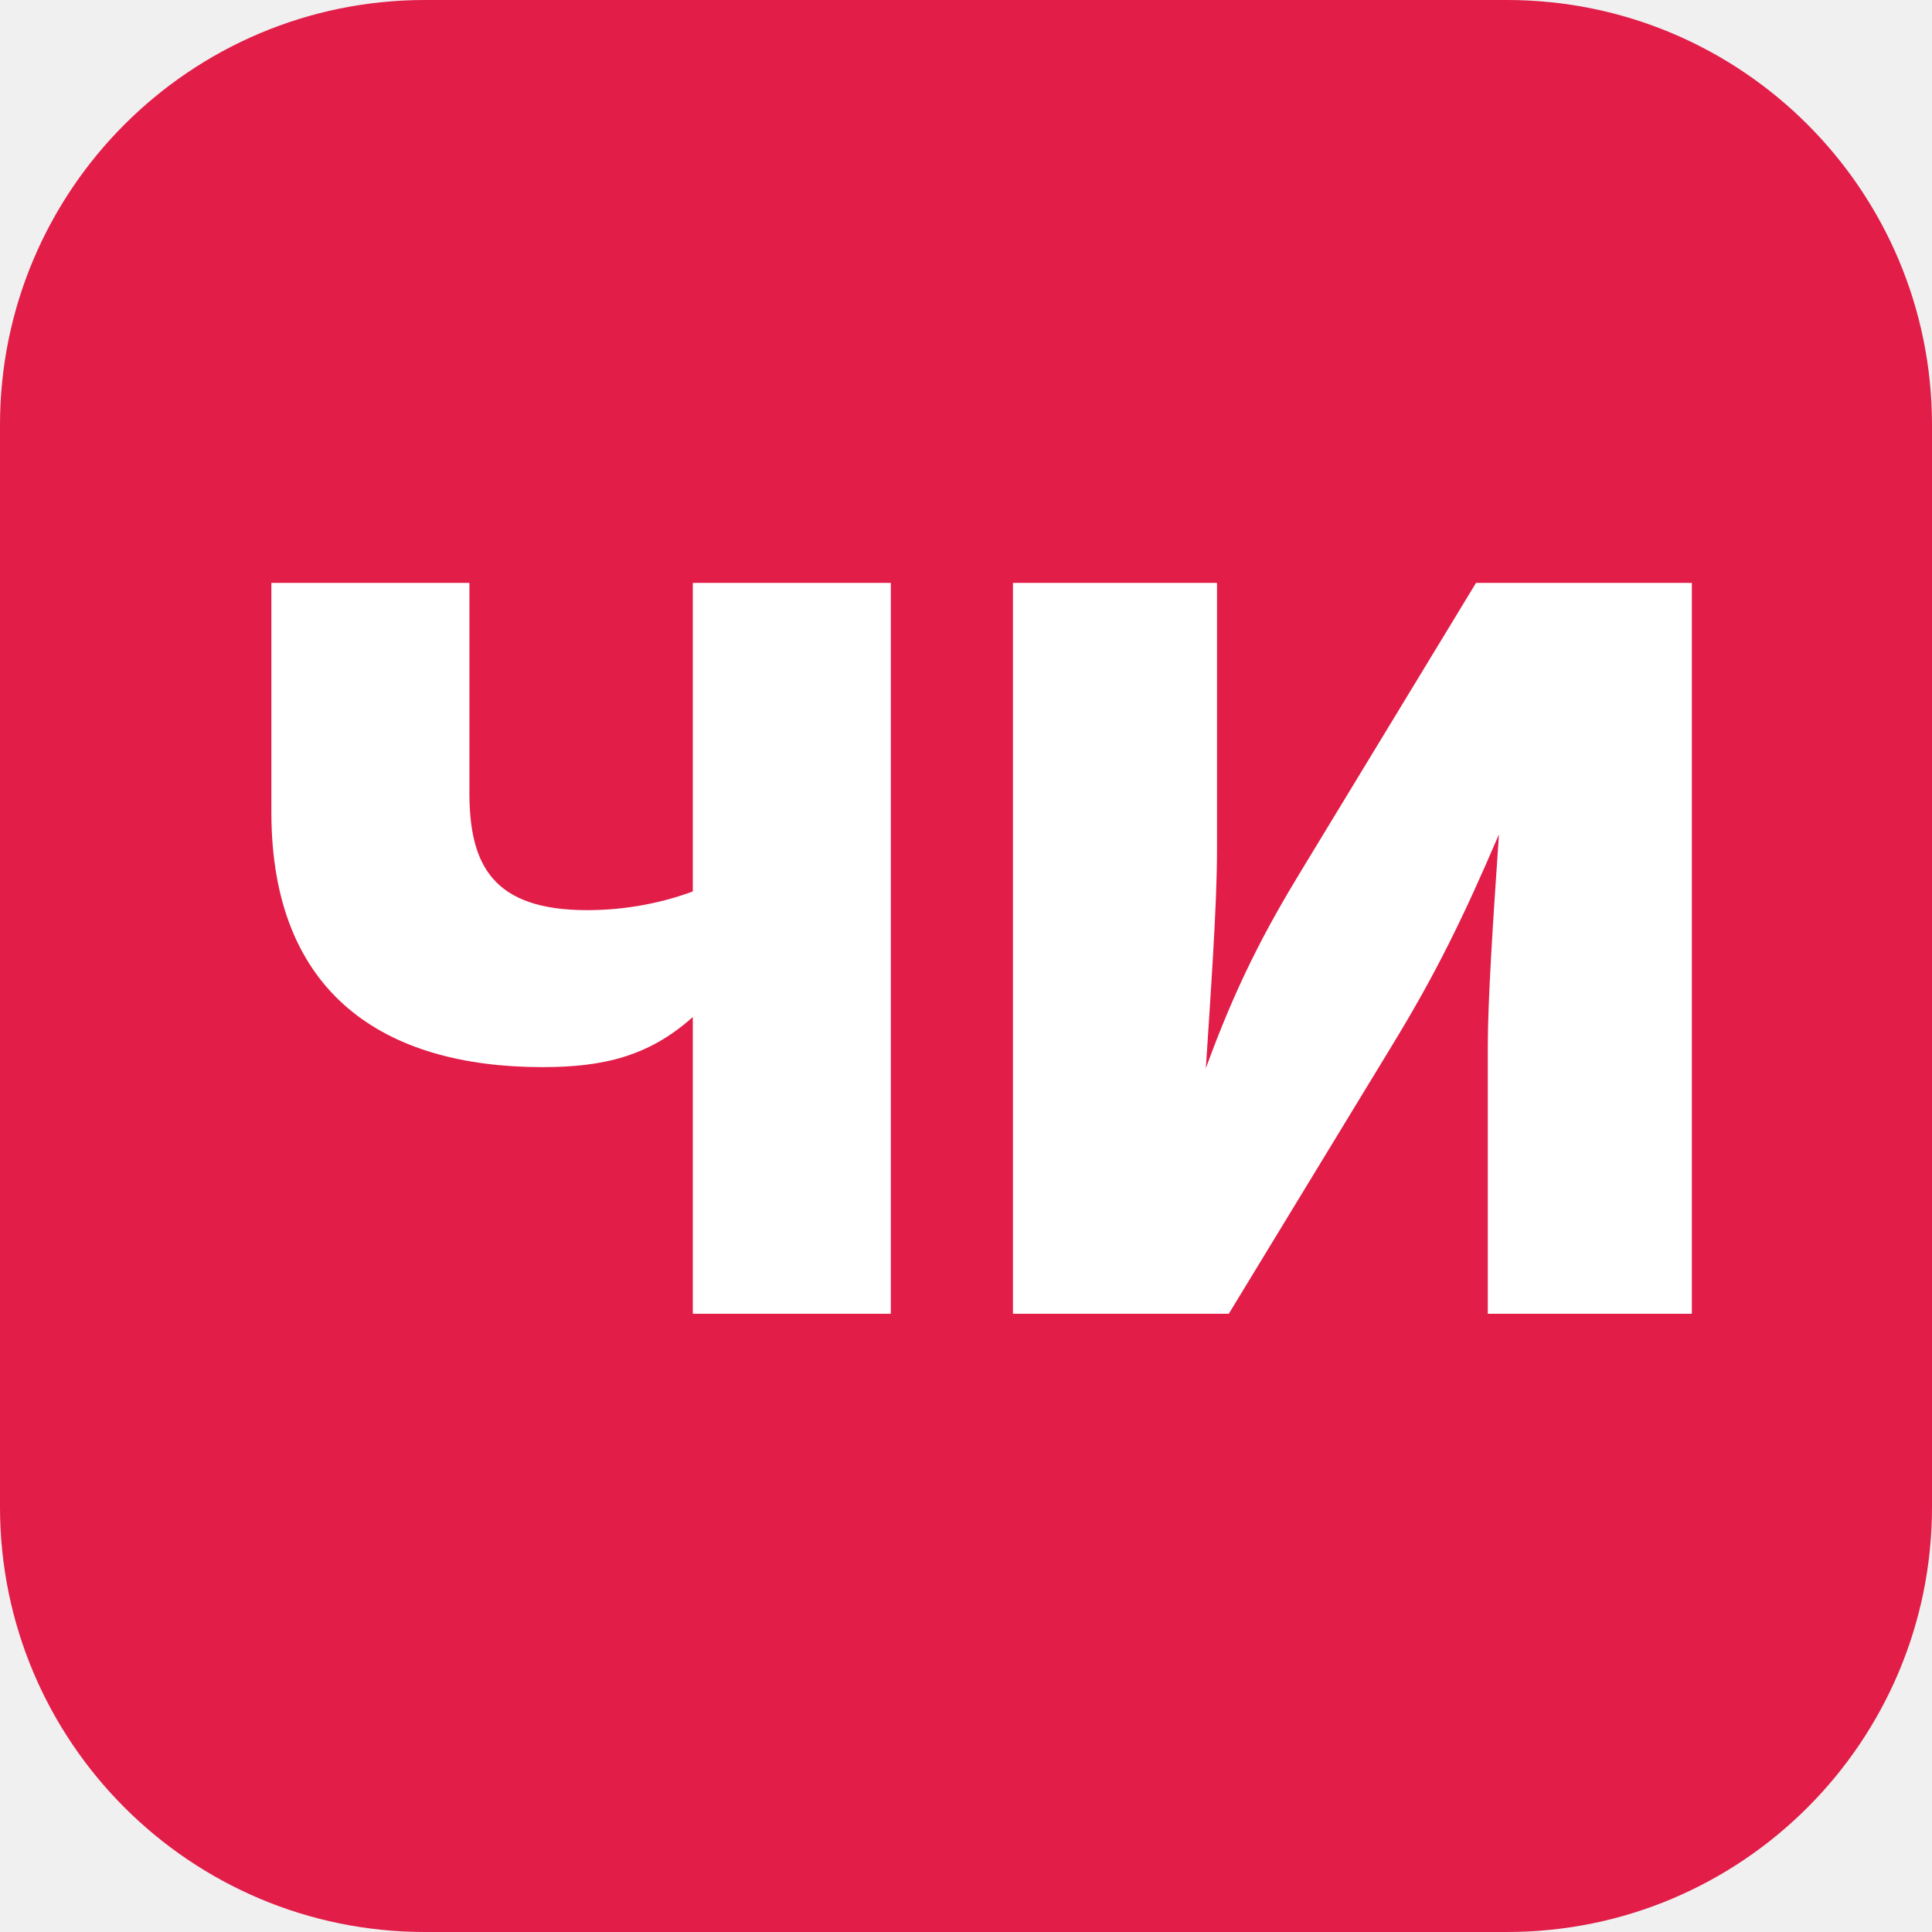
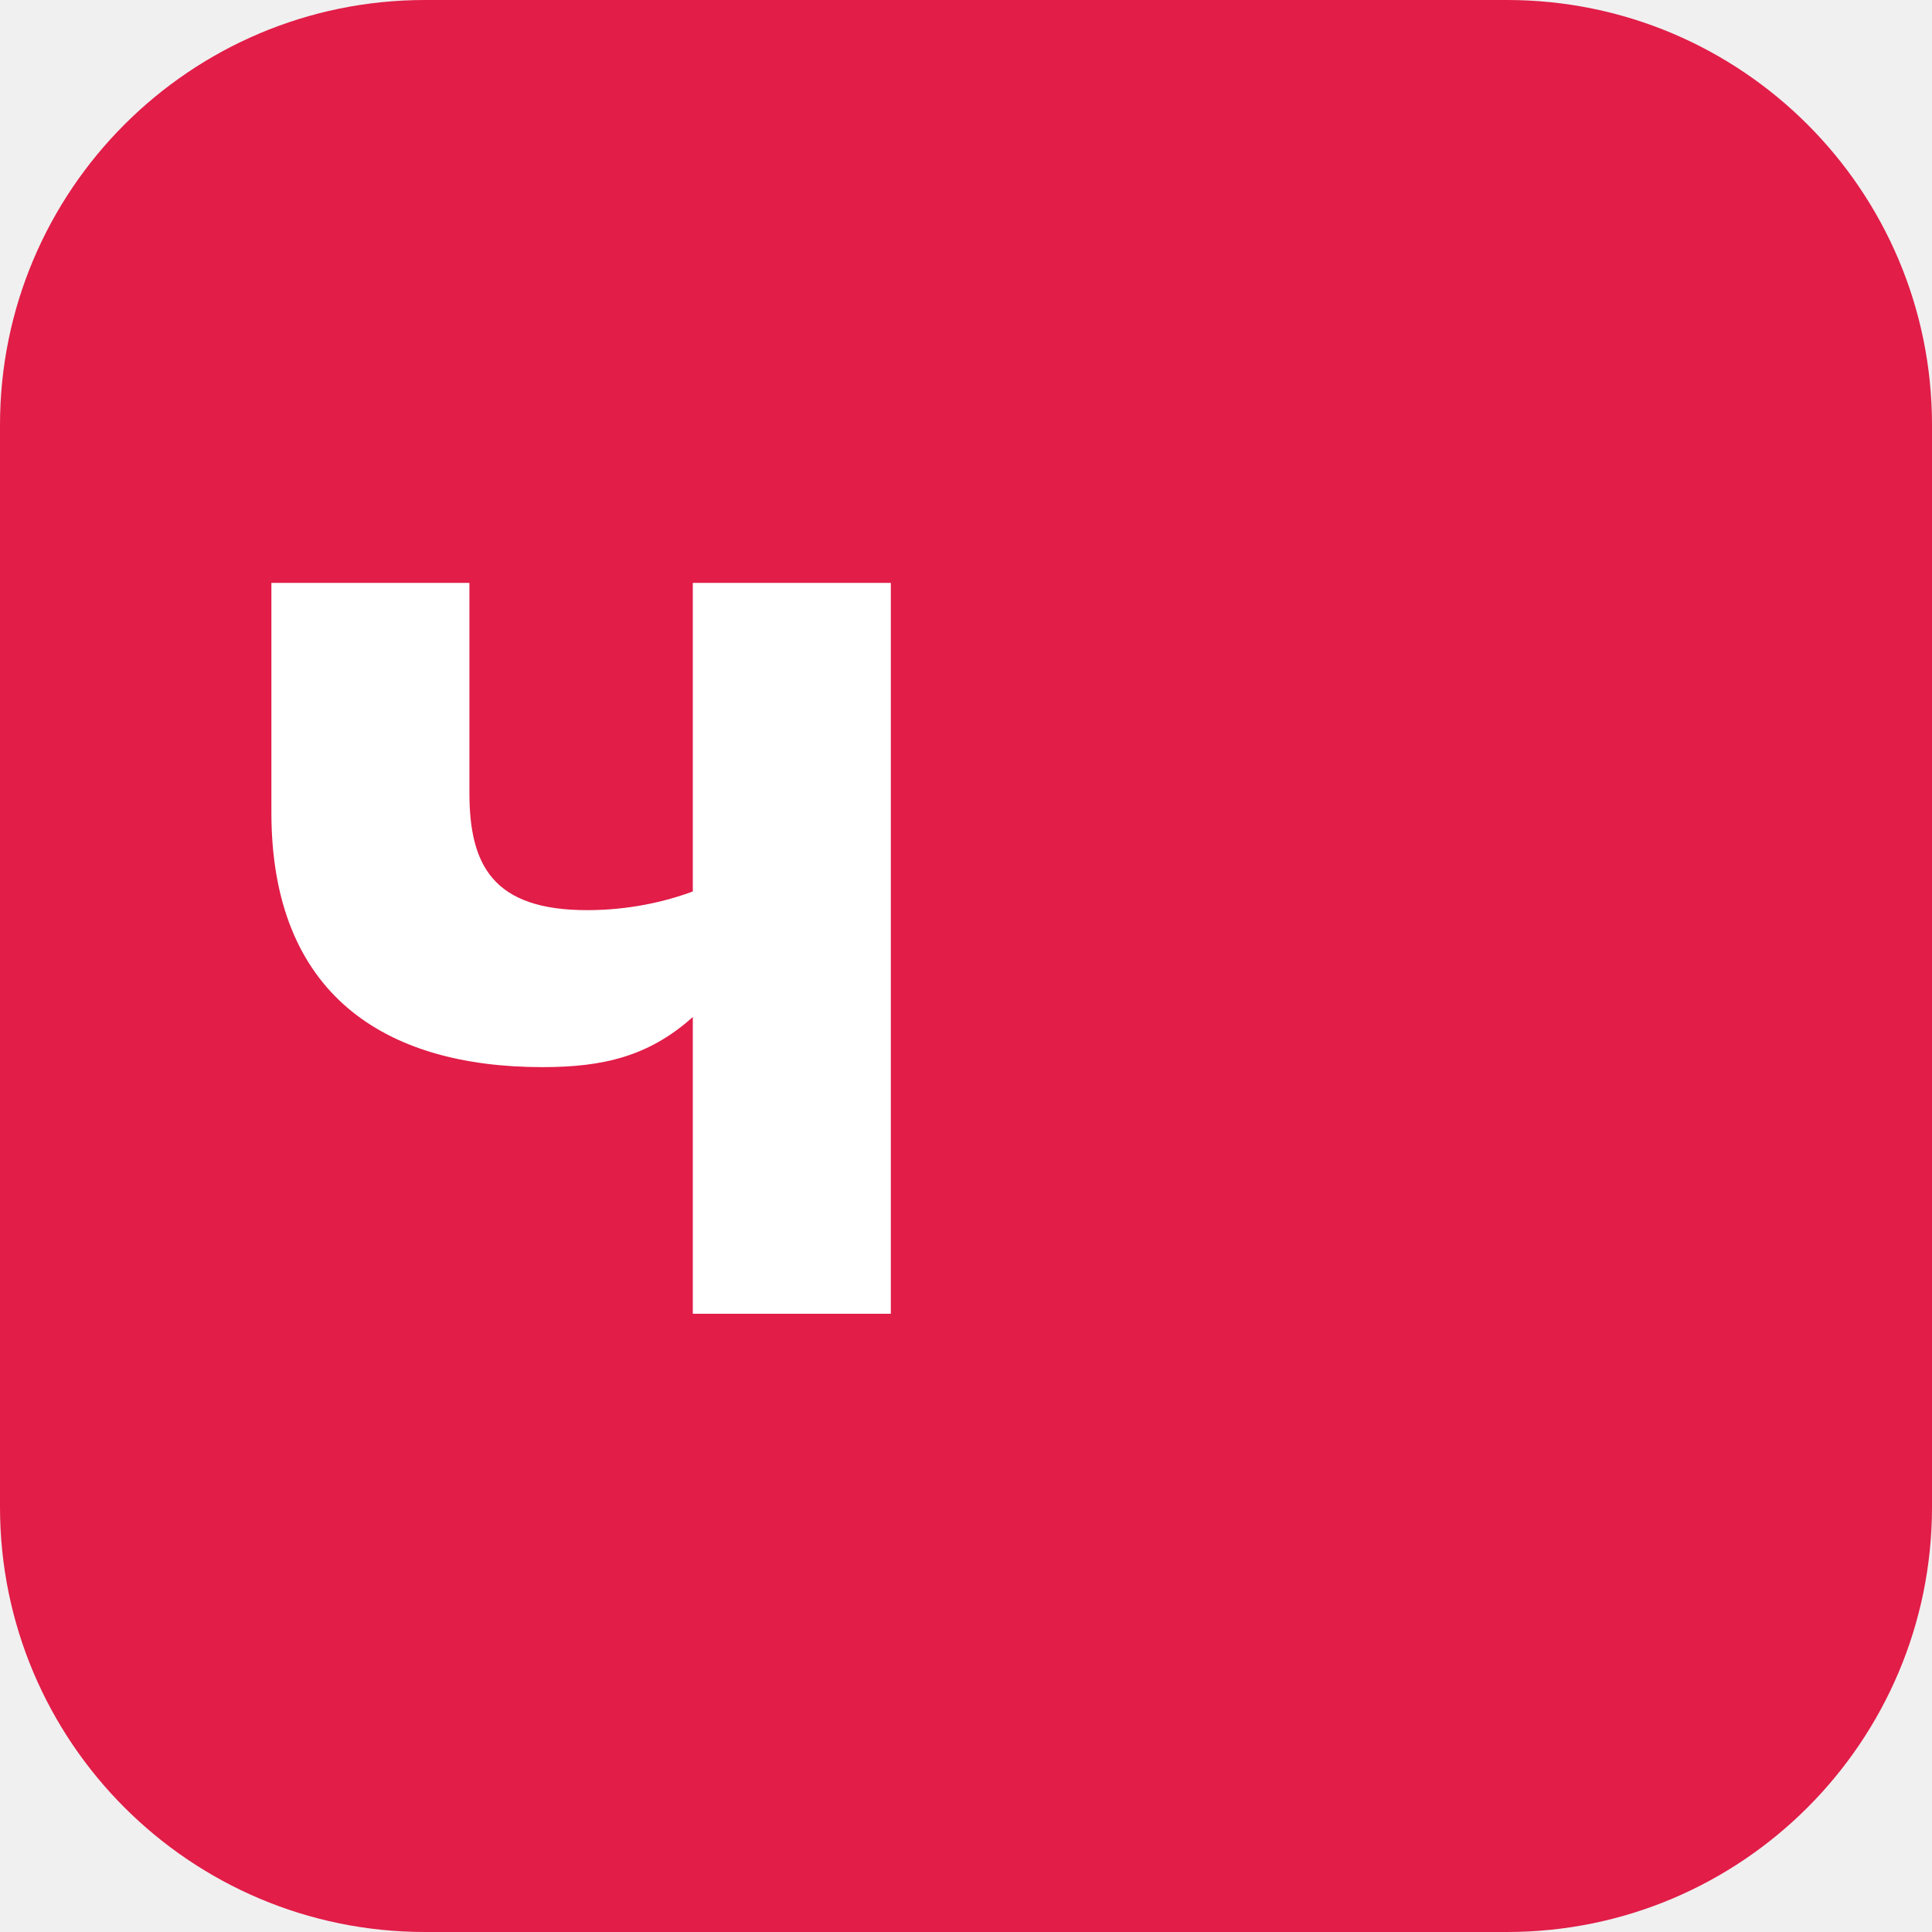
<svg xmlns="http://www.w3.org/2000/svg" viewBox="0 0 100 100">
  <defs>
    <style>
      .chi-letter { font-family: -apple-system, BlinkMacSystemFont, 'Segoe UI', system-ui, sans-serif; font-size: 52px; font-weight: 900; fill: white; transform-box: fill-box; transform-origin: center; }
-       @keyframes spinLeft { to { transform: rotate(-360deg); } }
-       @keyframes spinRight { to { transform: rotate(360deg); } }
-       .spin-c { animation: spinLeft 7s ease-in-out infinite; }
-       .spin-i { animation: spinRight 7s ease-in-out infinite -7s; }
+       @keyframes spinC {
+         from { transform: rotate(0deg); }
+         to { transform: rotate(-360deg); }
+       }
+       @keyframes spinI {
+         from { transform: rotate(0deg); }
+         to { transform: rotate(360deg); }
+       }
+       .spin-c { animation: spinC 2s ease-in-out forwards; }
+       .spin-i { opacity: 0; }
+       .spin-i.animate { animation: spinI 2s ease-in-out forwards; }
    </style>
  </defs>
  <rect width="100" height="100" rx="22" fill="#E11D48" />
  <text class="chi-letter spin-c" x="30" y="68" text-anchor="middle">Ч</text>
  <text class="chi-letter spin-i" x="70" y="68" text-anchor="middle">И</text>
</svg>
